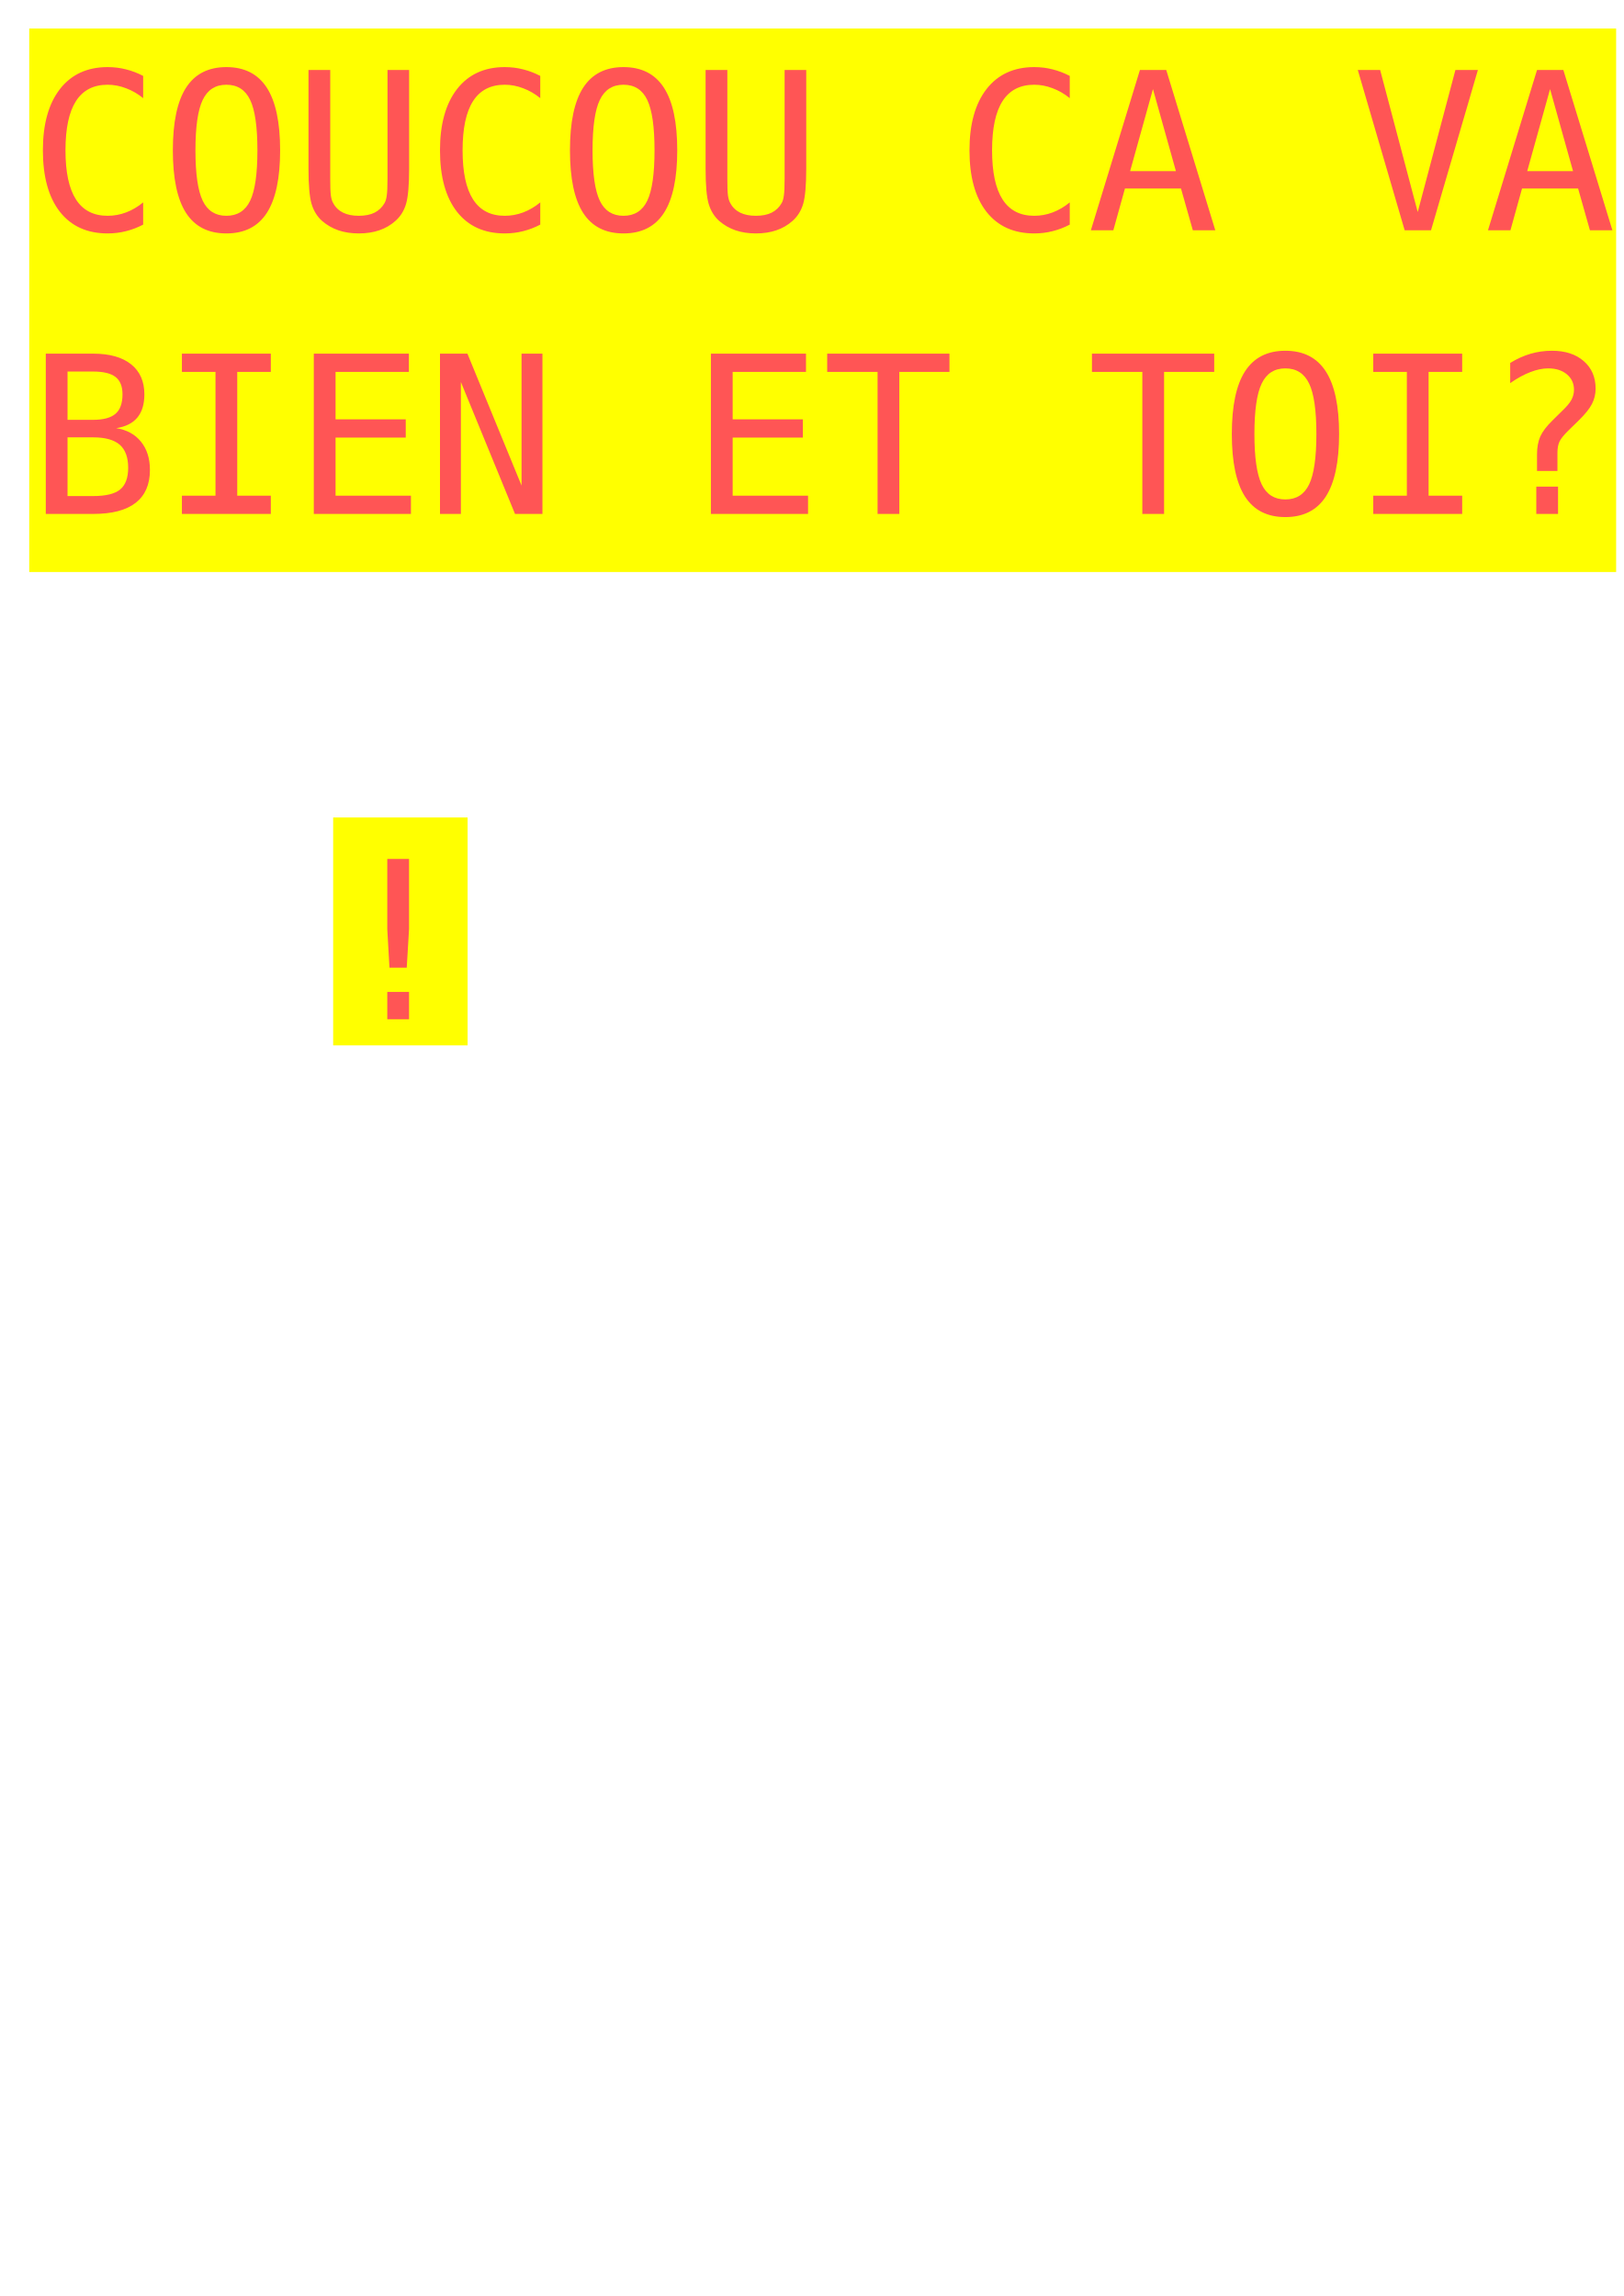
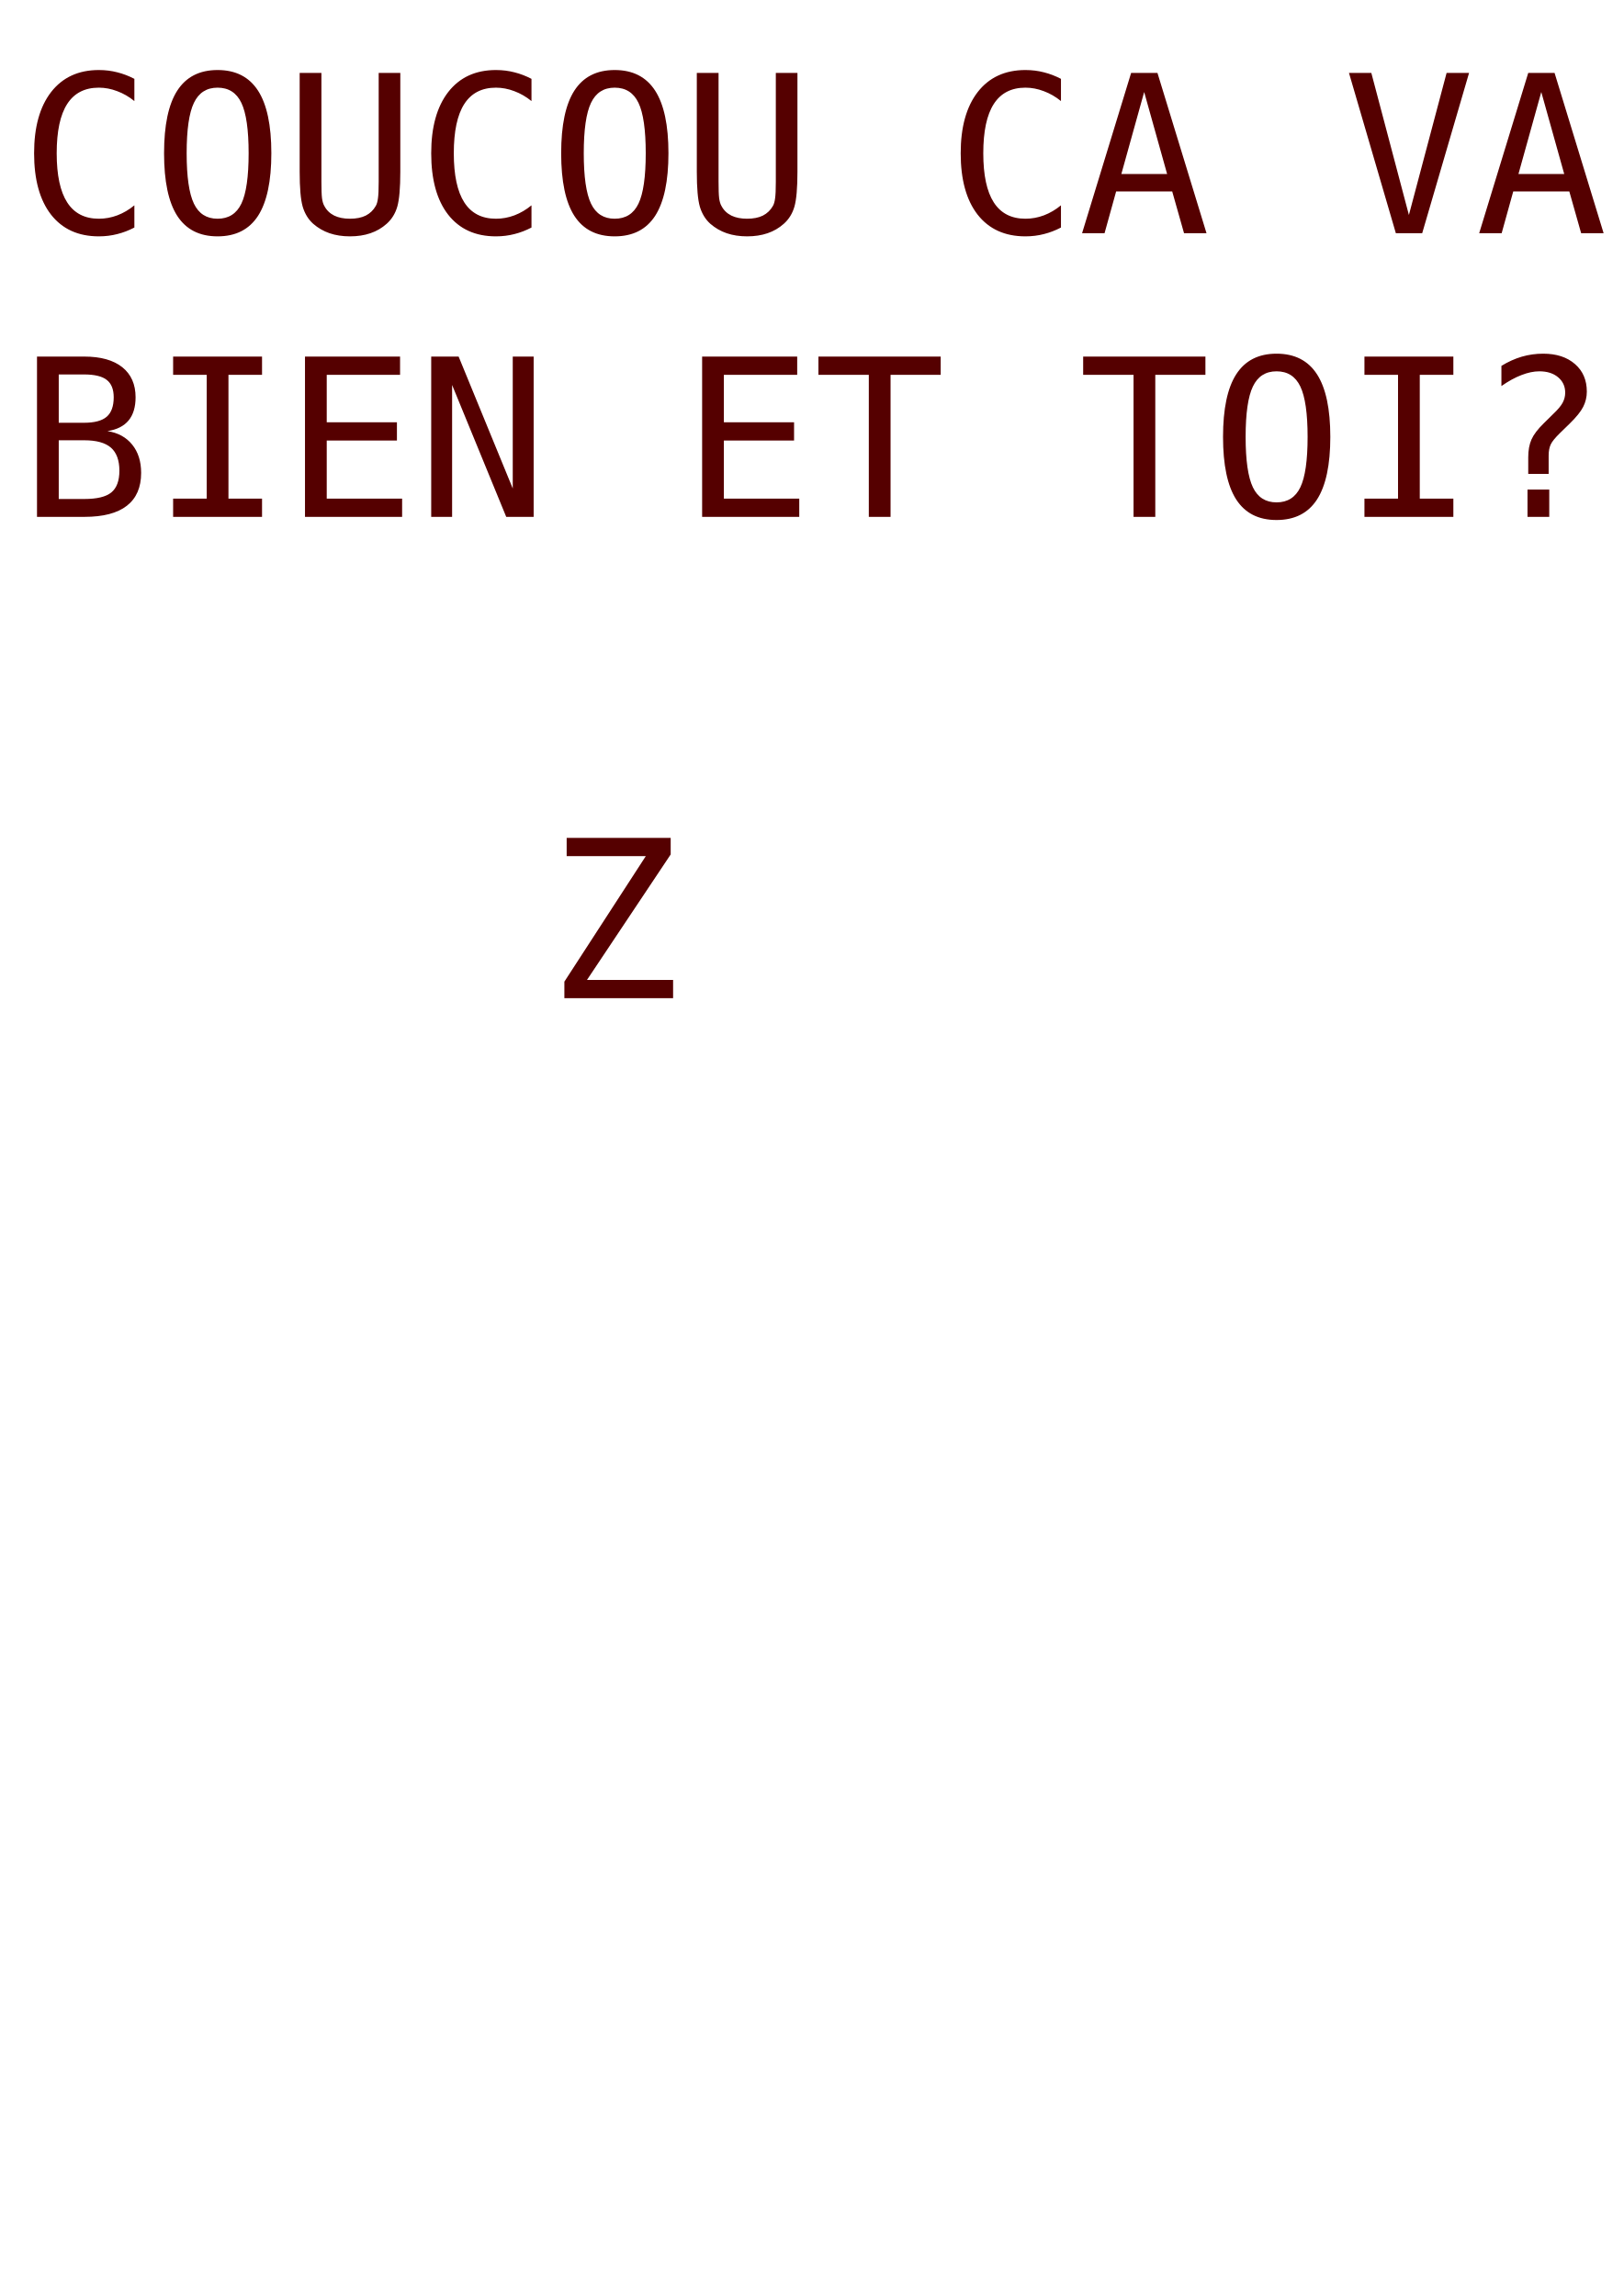
<svg xmlns="http://www.w3.org/2000/svg" width="210mm" height="297mm" viewBox="0 0 210 297" version="1.1" id="svg8">
  <defs id="defs2" />
  <g id="layer1">
-     <rect style="fill:#ffff00;fill-opacity:1;stroke:none;stroke-width:0;stroke-miterlimit:4;stroke-dasharray:none;stroke-opacity:1" id="rect815" width="205.241" height="70.304" x="3.78" y="3.69" />
-     <text xml:space="preserve" style="font-style:normal;font-variant:normal;font-weight:normal;font-stretch:normal;font-size:28.436px;line-height:1.25;font-family:'Old London Alternate';-inkscape-font-specification:'Old London Alternate';letter-spacing:0px;word-spacing:0px;fill:#ff5555;fill-opacity:1;stroke:none;stroke-width:0.711" x="3.608" y="29.791" id="text819">
-       <tspan id="tspan817" x="3.608" y="29.791" style="font-style:normal;font-variant:normal;font-weight:normal;font-stretch:normal;font-family:'Bitstream Vera Sans Mono';-inkscape-font-specification:'Bitstream Vera Sans Mono';fill:#ff5555;stroke-width:0.711">COUCOU CA VA</tspan>
-       <tspan x="3.608" y="66.48" style="font-style:normal;font-variant:normal;font-weight:normal;font-stretch:normal;font-family:'Bitstream Vera Sans Mono';-inkscape-font-specification:'Bitstream Vera Sans Mono';fill:#ff5555;stroke-width:0.711" id="tspan821">BIEN ET TOI?</tspan>
-     </text>
-     <rect style="fill:#ffff00;fill-opacity:1;stroke:none;stroke-width:0;stroke-miterlimit:4;stroke-dasharray:none;stroke-opacity:1" id="rect815-7" width="17.387" height="29.482" x="43.089" y="105.744" />
-     <text xml:space="preserve" style="font-style:normal;font-variant:normal;font-weight:normal;font-stretch:normal;font-size:28.436px;line-height:1.25;font-family:'Old London Alternate';-inkscape-font-specification:'Old London Alternate';letter-spacing:0px;word-spacing:0px;fill:#ff5555;fill-opacity:1;stroke:none;stroke-width:0.711" x="42.918" y="131.845" id="text819-6">
-       <tspan x="42.918" y="131.845" style="font-style:normal;font-variant:normal;font-weight:normal;font-stretch:normal;font-family:'Bitstream Vera Sans Mono';-inkscape-font-specification:'Bitstream Vera Sans Mono';fill:#ff5555;stroke-width:0.711" id="tspan821-1">!</tspan>
+     <text xml:space="preserve" style="font-style:normal;font-variant:normal;font-weight:normal;font-stretch:normal;font-size:28.436px;line-height:1.25;font-family:'Old London Alternate';-inkscape-font-specification:'Old London Alternate';letter-spacing:0px;word-spacing:0px;fill:#550000;fill-opacity:1;stroke:none;stroke-width:0.711;" x="2.474" y="30.169" id="text819">
+       <tspan id="tspan817" x="2.474" y="30.169" style="font-style:normal;font-variant:normal;font-weight:normal;font-stretch:normal;font-family:'Bitstream Vera Sans Mono';-inkscape-font-specification:'Bitstream Vera Sans Mono';fill:#550000;stroke-width:0.711;">COUCOU CA VA</tspan>
+       <tspan x="2.474" y="66.858" style="font-style:normal;font-variant:normal;font-weight:normal;font-stretch:normal;font-family:'Bitstream Vera Sans Mono';-inkscape-font-specification:'Bitstream Vera Sans Mono';fill:#550000;stroke-width:0.711;" id="tspan821">BIEN ET TOI?</tspan>
    </text>
    <flowRoot xml:space="preserve" id="flowRoot849" style="fill:black;fill-opacity:1;stroke:none;font-family:'Old London Alternate';font-style:normal;font-weight:normal;font-size:40px;line-height:1.25;letter-spacing:0px;word-spacing:0px;-inkscape-font-specification:'Old London Alternate';font-stretch:normal;font-variant:normal">
      <flowRegion id="flowRegion851">
        <rect id="rect853" width="348.571" height="205.714" x="-137.143" y="402.52" />
      </flowRegion>
      <flowPara id="flowPara855" />
    </flowRoot>
    <flowRoot xml:space="preserve" id="flowRoot831" style="fill:black;fill-opacity:1;stroke:none;font-family:'Old London Alternate';font-style:normal;font-weight:normal;font-size:40px;line-height:1.25;letter-spacing:0px;word-spacing:0px;-inkscape-font-specification:'Old London Alternate';font-stretch:normal;font-variant:normal">
      <flowRegion id="flowRegion833">
        <rect id="rect835" width="337.143" height="148.571" x="-114.286" y="391.091" />
      </flowRegion>
      <flowPara id="flowPara837" />
    </flowRoot>
    <flowRoot xml:space="preserve" id="flowRoot839" style="fill:black;fill-opacity:1;stroke:none;font-family:'Old London Alternate';font-style:normal;font-weight:normal;font-size:40px;line-height:1.25;letter-spacing:0px;word-spacing:0px;-inkscape-font-specification:'Old London Alternate';font-stretch:normal;font-variant:normal">
      <flowRegion id="flowRegion841">
        <rect id="rect843" width="280" height="348.571" x="-71.429" y="319.663" />
      </flowRegion>
      <flowPara id="flowPara845" />
    </flowRoot>
    <flowRoot xml:space="preserve" id="flowRoot4542" style="fill:black;fill-opacity:1;stroke:none;font-family:'Old London Alternate';font-style:normal;font-weight:normal;font-size:40px;line-height:1.25;letter-spacing:0px;word-spacing:0px;-inkscape-font-specification:'Old London Alternate';font-stretch:normal;font-variant:normal">
      <flowRegion id="flowRegion4544">
        <rect id="rect4546" width="252.857" height="221.429" x="71.429" y="371.091" />
      </flowRegion>
      <flowPara id="flowPara4548" />
    </flowRoot>
    <flowRoot xml:space="preserve" id="flowRoot4550" style="fill:black;fill-opacity:1;stroke:none;font-family:'Old London Alternate';font-style:normal;font-weight:normal;font-size:40px;line-height:1.25;letter-spacing:0px;word-spacing:0px;-inkscape-font-specification:'Old London Alternate';font-stretch:normal;font-variant:normal">
      <flowRegion id="flowRegion4552">
        <rect id="rect4554" width="181.429" height="192.857" x="98.571" y="359.663" />
      </flowRegion>
      <flowPara id="flowPara4556" />
    </flowRoot>
    <flowRoot xml:space="preserve" id="flowRoot4558" style="fill:black;fill-opacity:1;stroke:none;font-family:'Old London Alternate';font-style:normal;font-weight:normal;font-size:40px;line-height:1.25;letter-spacing:0px;word-spacing:0px;-inkscape-font-specification:'Old London Alternate';font-stretch:normal;font-variant:normal">
      <flowRegion id="flowRegion4560">
        <rect id="rect4562" width="204.286" height="247.143" x="104.286" y="353.948" />
      </flowRegion>
      <flowPara id="flowPara4564" />
    </flowRoot>
    <flowRoot xml:space="preserve" id="flowRoot4566" style="fill:black;fill-opacity:1;stroke:none;font-family:'Old London Alternate';font-style:normal;font-weight:normal;font-size:40px;line-height:1.25;letter-spacing:0px;word-spacing:0px;-inkscape-font-specification:'Old London Alternate';font-stretch:normal;font-variant:normal">
      <flowRegion id="flowRegion4568">
        <rect id="rect4570" width="147.143" height="247.143" x="120" y="329.663" />
      </flowRegion>
      <flowPara id="flowPara4572" />
    </flowRoot>
    <flowRoot xml:space="preserve" id="flowRoot4574" style="fill:black;fill-opacity:1;stroke:none;font-family:'Old London Alternate';font-style:normal;font-weight:normal;font-size:40px;line-height:1.25;letter-spacing:0px;word-spacing:0px;-inkscape-font-specification:'Old London Alternate';font-stretch:normal;font-variant:normal">
      <flowRegion id="flowRegion4576">
        <rect id="rect4578" width="121.429" height="175.714" x="162.857" y="399.663" />
      </flowRegion>
      <flowPara id="flowPara4580" />
    </flowRoot>
    <flowRoot xml:space="preserve" id="flowRoot4582" style="fill:black;fill-opacity:1;stroke:none;font-family:'Old London Alternate';font-style:normal;font-weight:normal;font-size:40px;line-height:1.25;letter-spacing:0px;word-spacing:0px;-inkscape-font-specification:'Old London Alternate';font-stretch:normal;font-variant:normal">
      <flowRegion id="flowRegion4584">
        <rect id="rect4586" width="260" height="320" x="121.429" y="345.377" />
      </flowRegion>
      <flowPara id="flowPara4588" />
    </flowRoot>
+     <text xml:space="preserve" style="font-style:normal;font-variant:normal;font-weight:normal;font-stretch:normal;font-size:28.436px;line-height:1.25;font-family:'Old London Alternate';-inkscape-font-specification:'Old London Alternate';letter-spacing:0px;word-spacing:0px;fill:#550000;fill-opacity:1;stroke:none;stroke-width:0.711" x="70.821" y="129.123" id="text819-3">
+       <tspan x="70.821" y="129.123" style="font-style:normal;font-variant:normal;font-weight:normal;font-stretch:normal;font-family:'Bitstream Vera Sans Mono';-inkscape-font-specification:'Bitstream Vera Sans Mono';fill:#550000;stroke-width:0.711" id="tspan821-7">Z</tspan>
+     </text>
  </g>
</svg>
